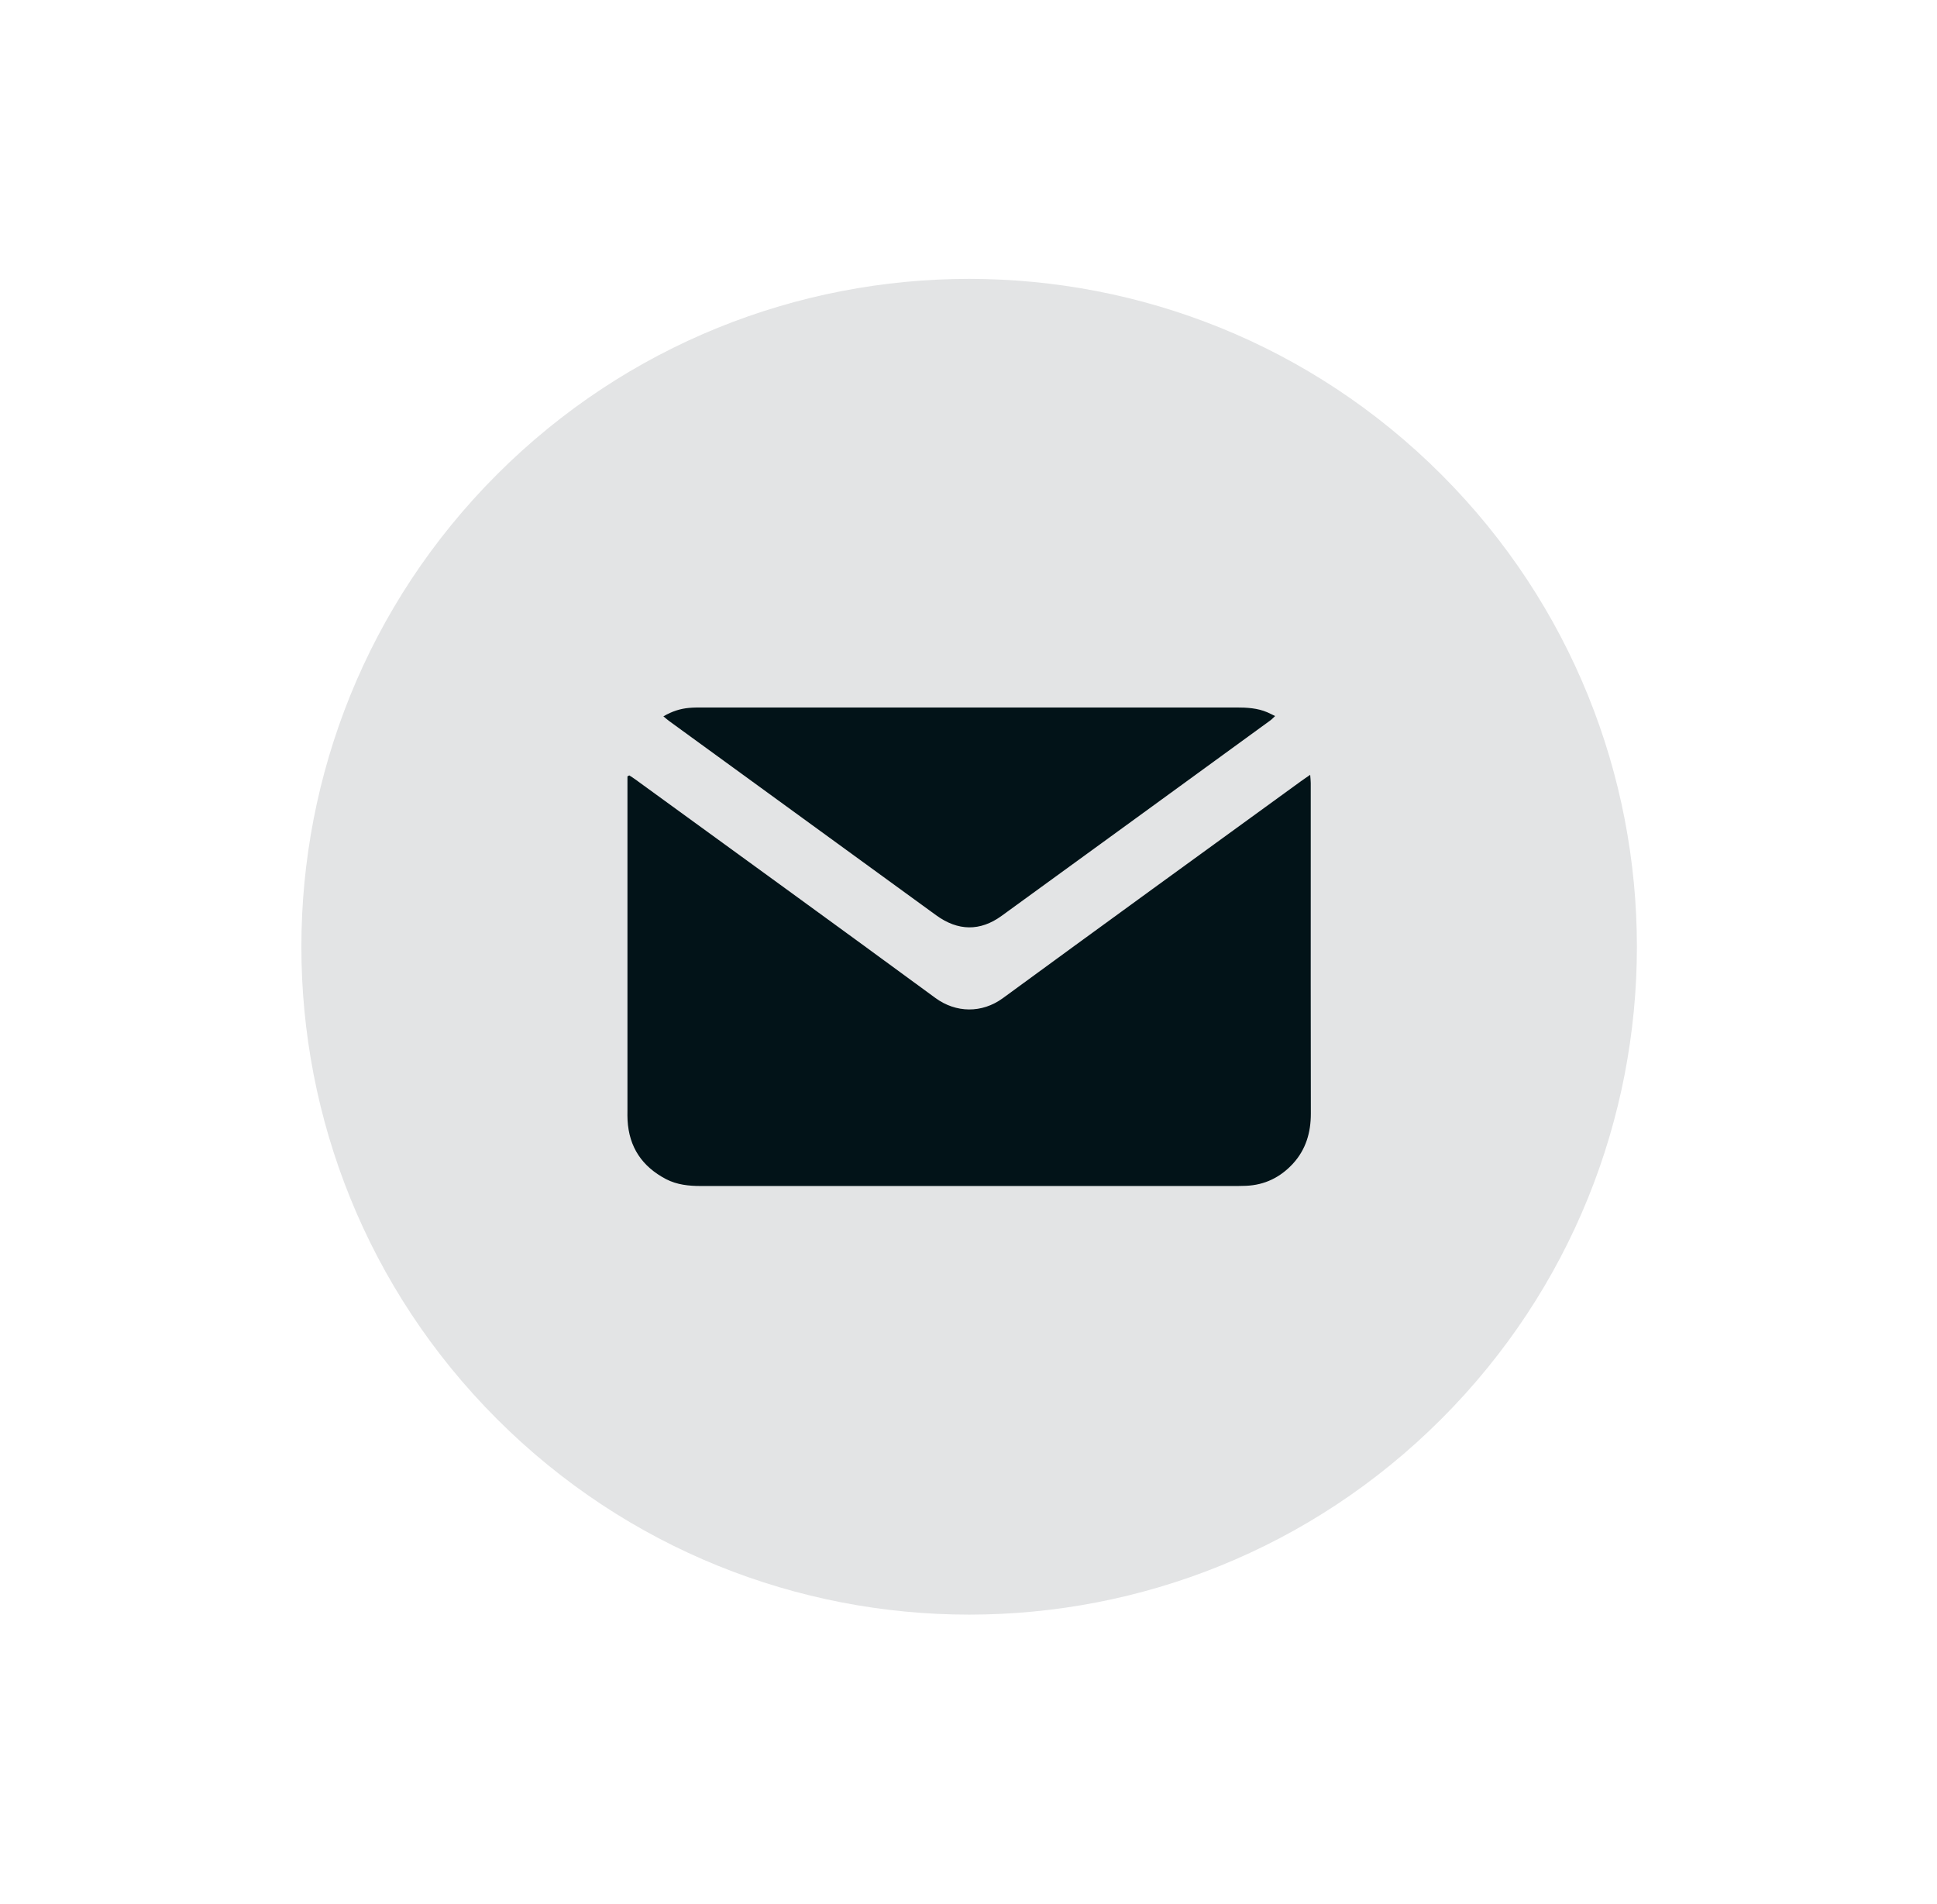
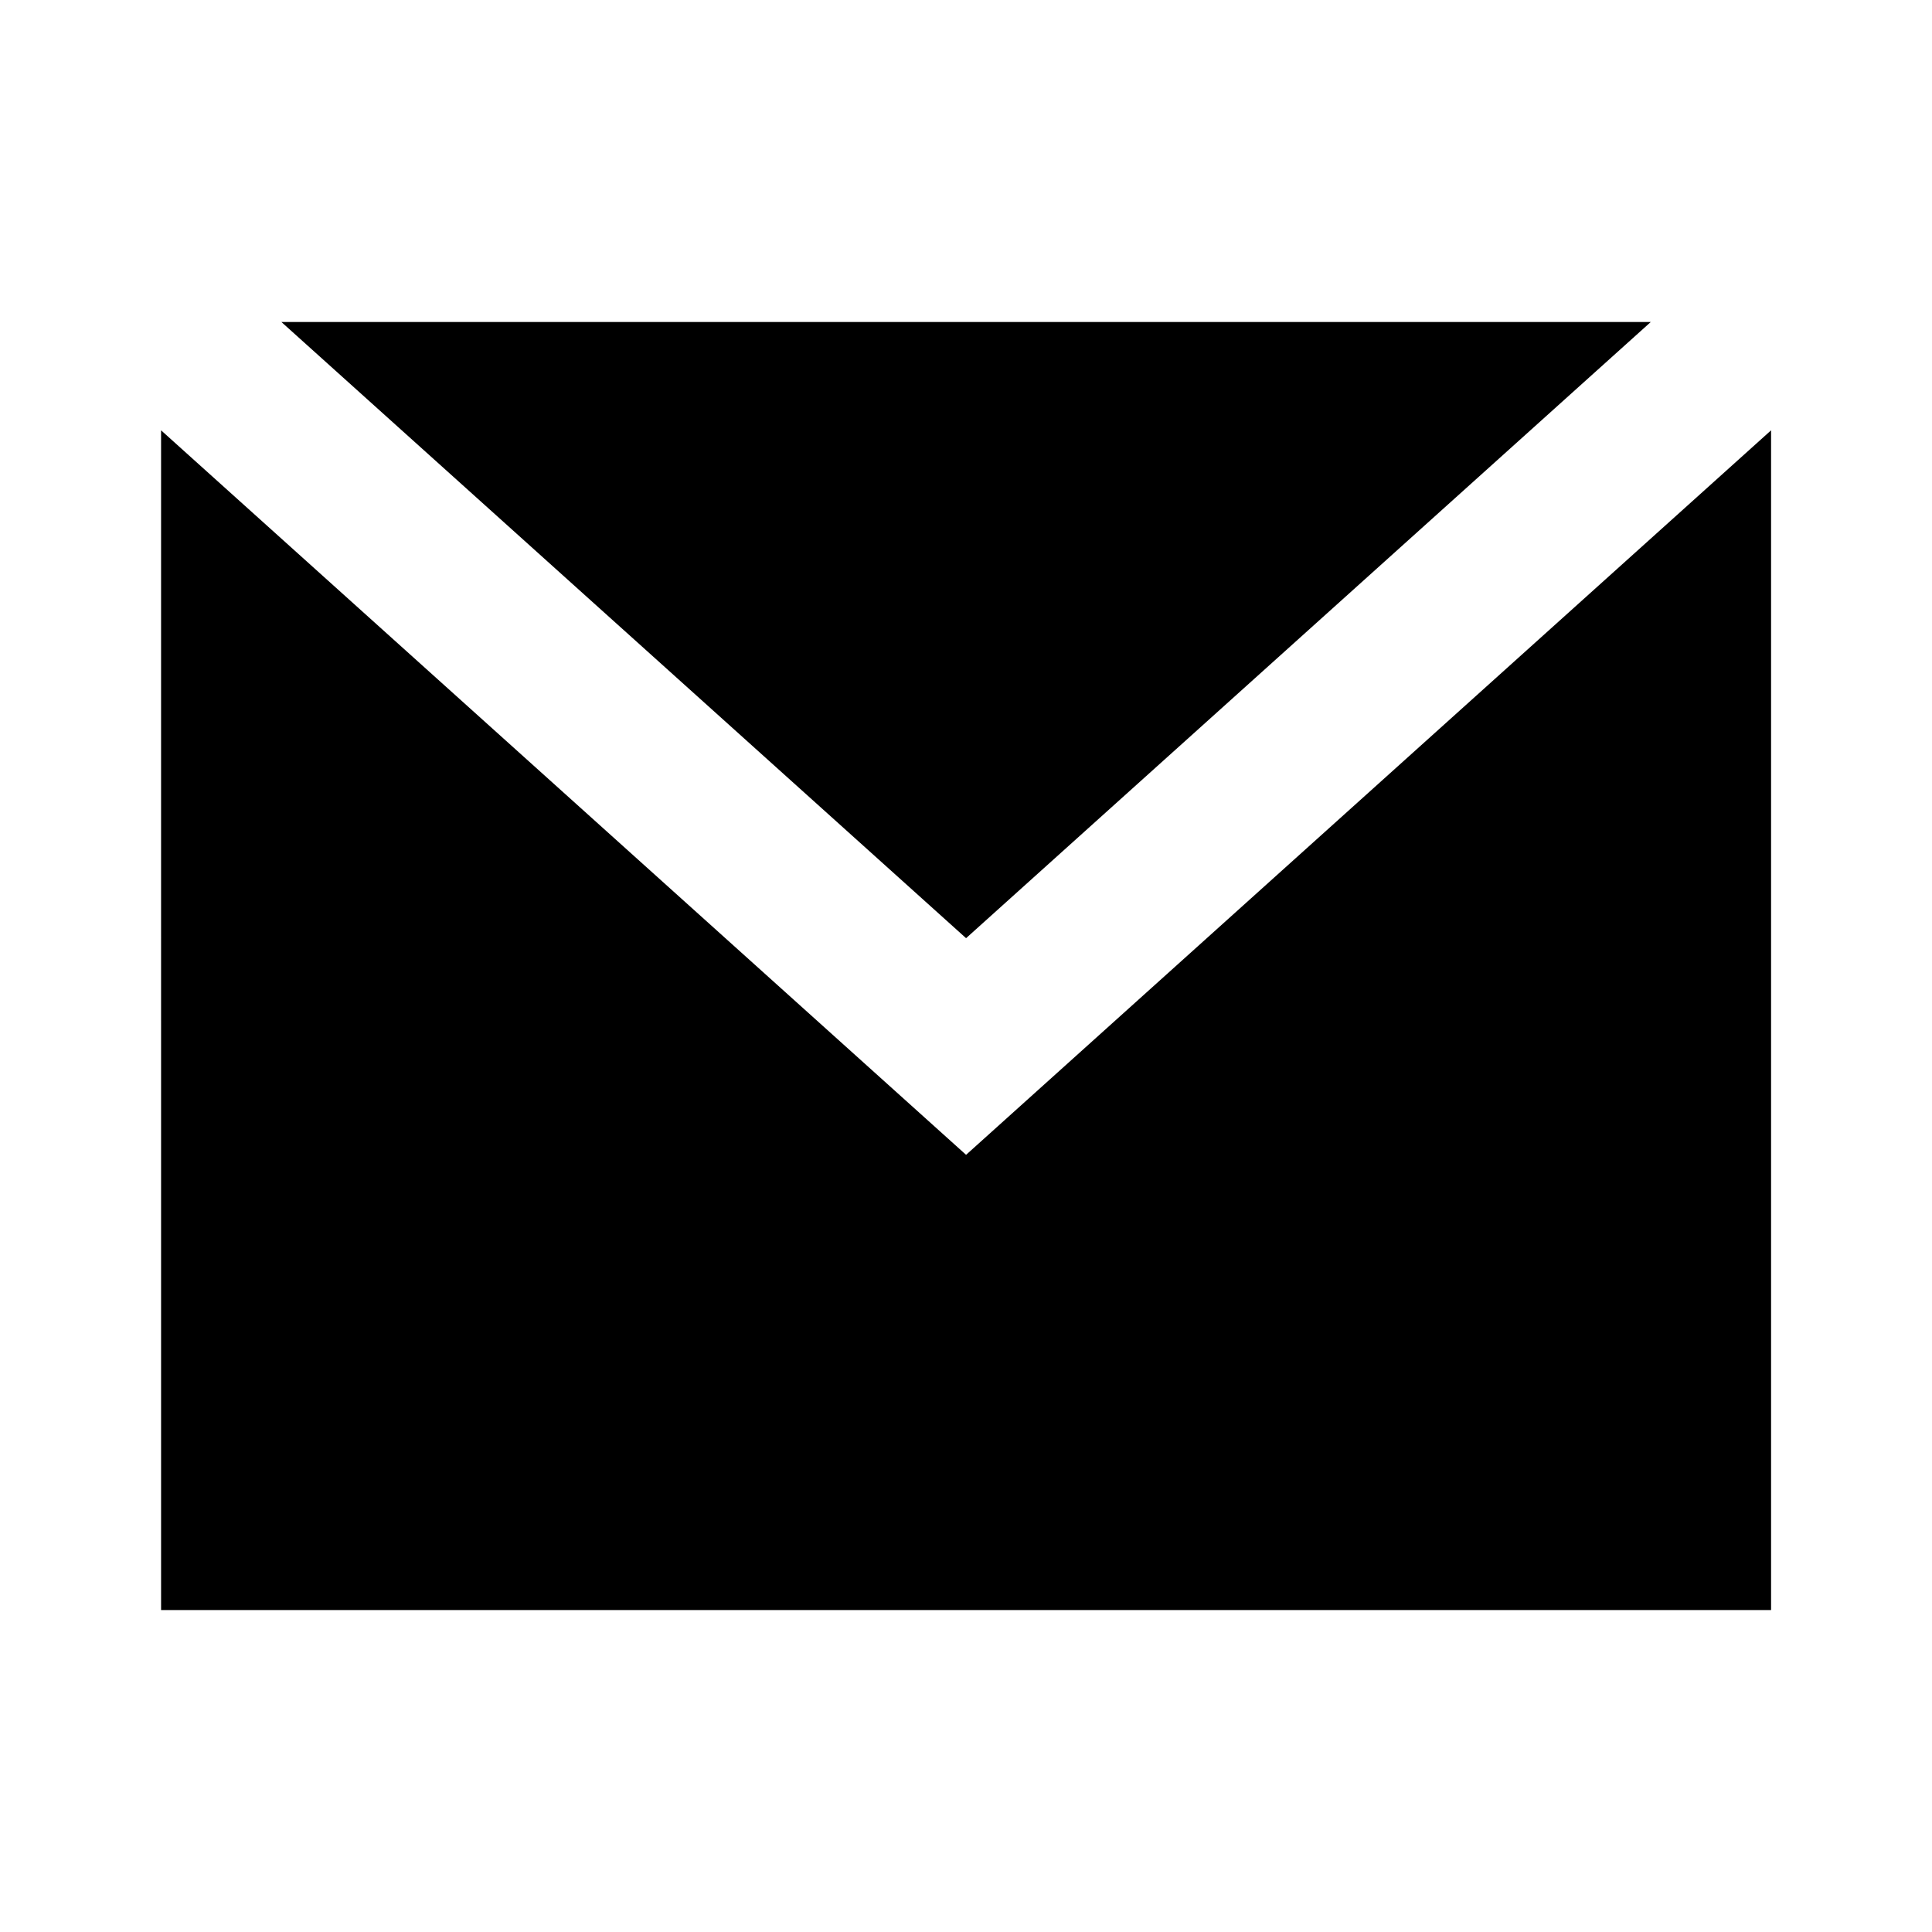
- <svg xmlns="http://www.w3.org/2000/svg" width="58" height="57" viewBox="0 0 58 57" fill="none">
-   <circle opacity="0.3" cx="29.019" cy="28.344" r="18.575" fill="#12BDF3" />
-   <rect x="29.019" y="0.067" width="39.99" height="39.99" rx="19.995" transform="rotate(45 29.019 0.0671387)" fill="#E3E4E5" />
-   <path d="M18.843 23.214C18.906 23.255 18.969 23.292 19.029 23.338C22.024 25.516 25.025 27.688 28.008 29.877C28.624 30.329 29.401 30.34 30.025 29.886C32.997 27.711 35.977 25.55 38.957 23.387C39.035 23.329 39.116 23.278 39.231 23.197C39.239 23.301 39.248 23.372 39.248 23.444C39.248 24.138 39.248 24.831 39.248 25.524C39.248 28.128 39.245 30.734 39.251 33.338C39.251 33.91 39.101 34.417 38.713 34.84C38.336 35.248 37.87 35.478 37.309 35.501C37.225 35.504 37.142 35.507 37.056 35.507C31.699 35.507 26.342 35.507 20.986 35.507C20.623 35.507 20.272 35.47 19.947 35.303C19.231 34.929 18.834 34.348 18.791 33.533C18.785 33.441 18.788 33.352 18.788 33.26C18.788 30.012 18.788 26.761 18.788 23.514C18.788 23.424 18.788 23.335 18.788 23.243C18.805 23.234 18.82 23.226 18.837 23.217L18.843 23.214Z" fill="#021318" />
-   <path d="M19.864 21.446C20.131 21.291 20.376 21.216 20.635 21.193C20.767 21.181 20.899 21.181 21.035 21.181C26.363 21.181 31.693 21.181 37.021 21.181C37.338 21.181 37.651 21.198 37.948 21.325C38.017 21.354 38.083 21.391 38.181 21.437C38.117 21.498 38.077 21.541 38.028 21.575C35.35 23.523 32.674 25.473 29.993 27.418C29.349 27.887 28.684 27.876 28.031 27.401C25.37 25.465 22.709 23.532 20.048 21.595C19.993 21.555 19.944 21.512 19.864 21.446Z" fill="#021318" />
+ <svg xmlns="http://www.w3.org/2000/svg" width="64px" height="64px" viewBox="0 0 512 512" version="1.1" fill="#000000">
+   <g id="SVGRepo_bgCarrier" stroke-width="0" />
+   <g id="SVGRepo_tracerCarrier" stroke-linecap="round" stroke-linejoin="round" />
+   <g id="SVGRepo_iconCarrier">
+     <g id="Page-1" stroke="none" stroke-width="1" fill="none" fill-rule="evenodd">
+       <g id="mail-filled-white" fill="#000000" transform="translate(42.68667, 85.33933)">
+         <path d="M3.55271368e-14,28.7 L213.334,220.701 L426.667,28.701 L426.667,341.334 L0.001,341.334 L3.55271368e-14,28.7 Z M394.776,1.42108547e-14 L213.334,163.286 L31.89,1.42108547e-14 L394.776,1.42108547e-14 Z" id="Combined-Shape"> </path>
+       </g>
+     </g>
+   </g>
</svg>
